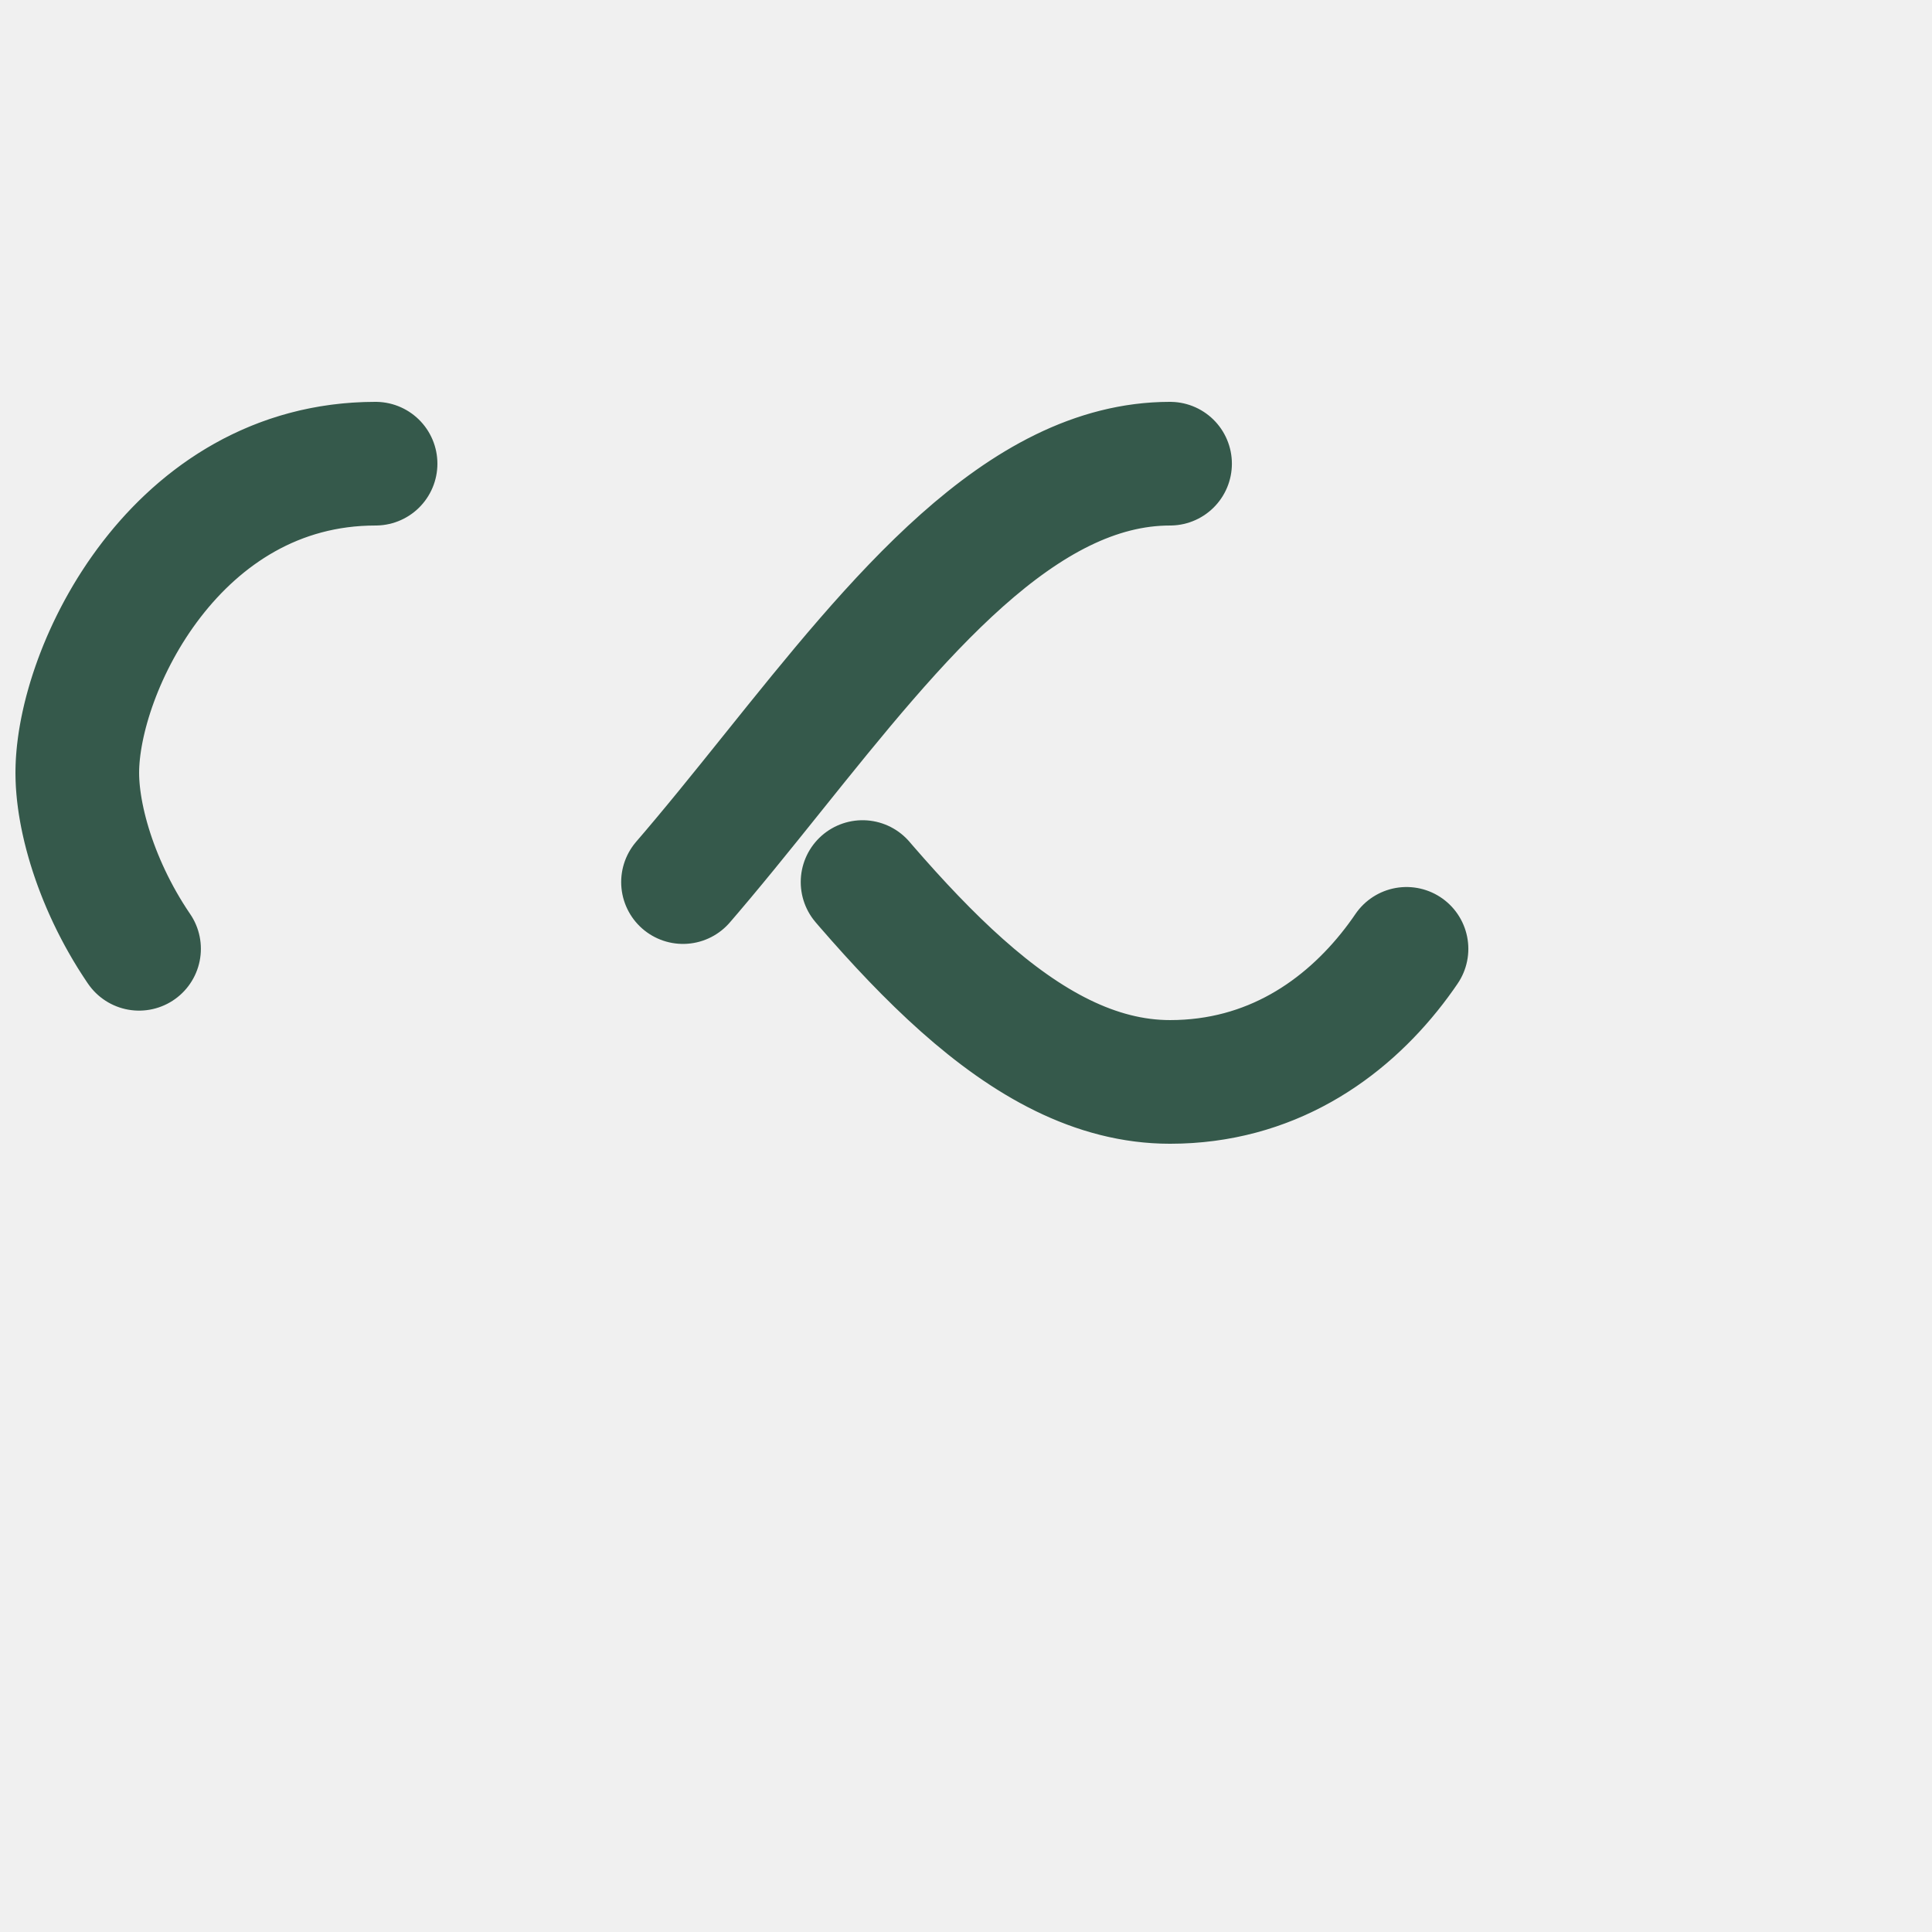
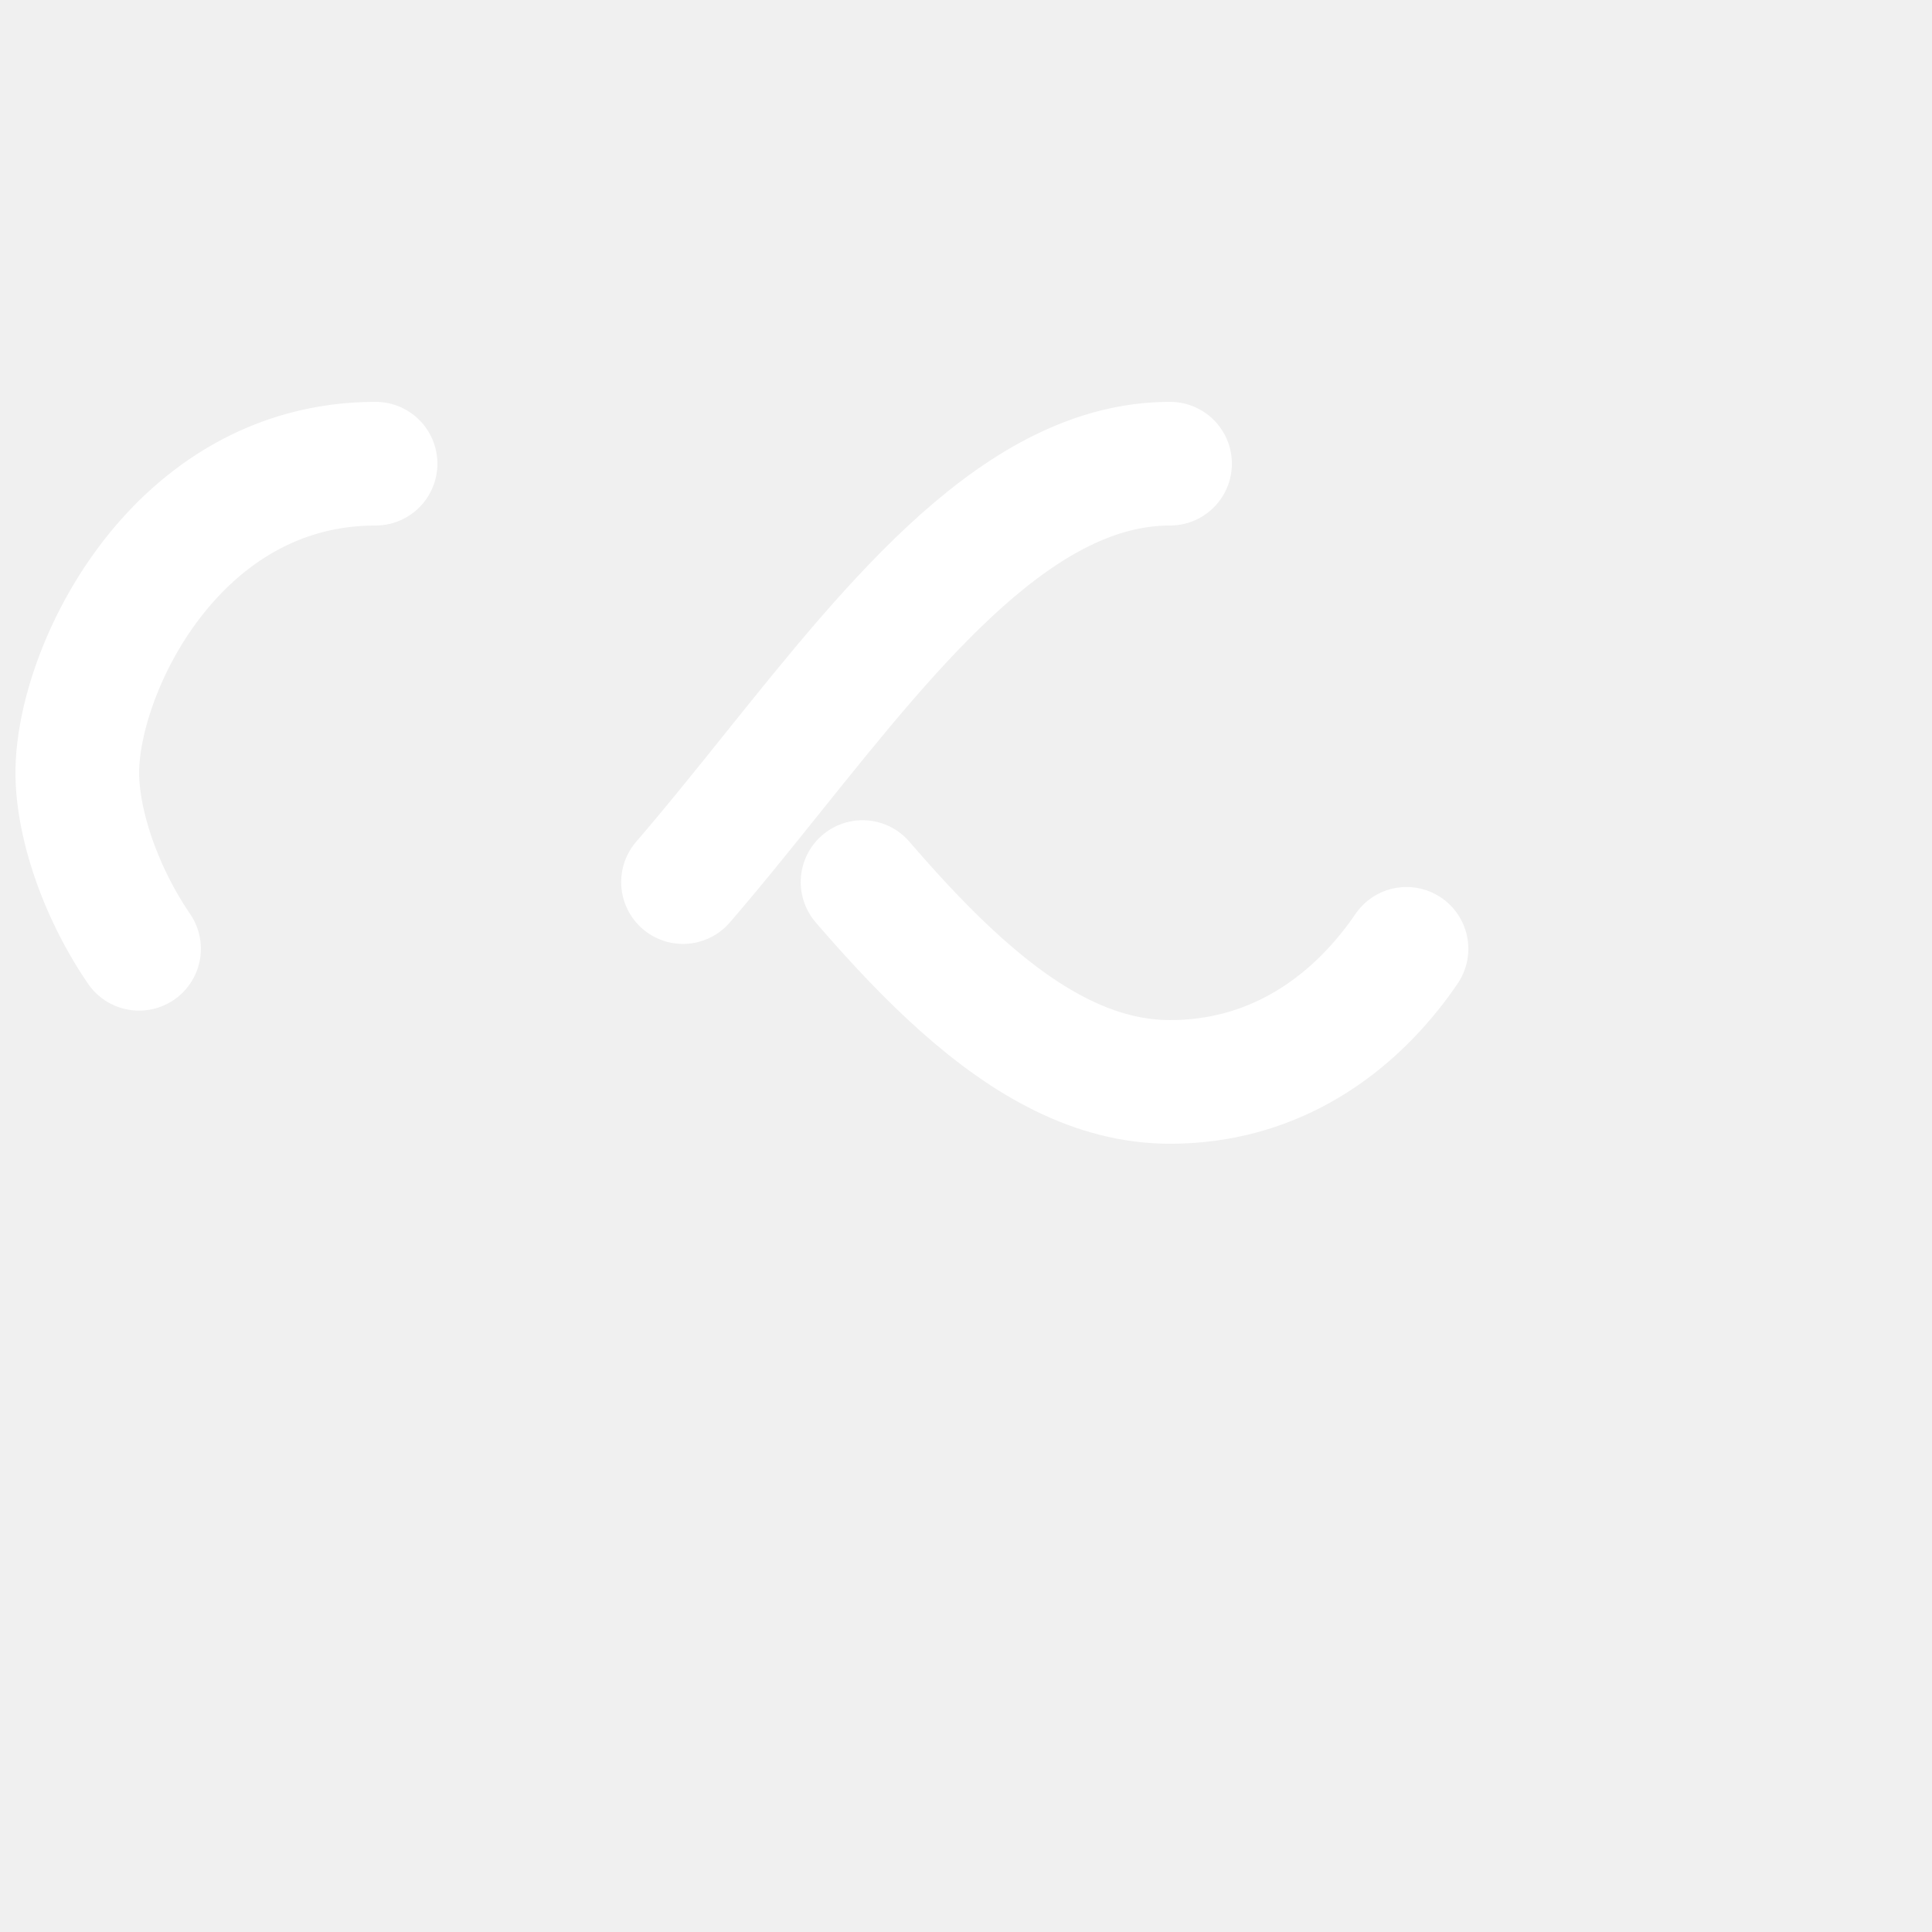
- <svg xmlns="http://www.w3.org/2000/svg" style="margin: auto; background: rgb(255, 255, 255); display: block; shape-rendering: auto;" width="200px" height="200px" viewBox="0 0 100 100" preserveAspectRatio="xMidYMid">
-   <path fill="none" stroke="#35594b" stroke-width="8" stroke-dasharray="42.765 42.765" d="M24.3 30C11.4 30 5 43.3 5 50s6.4 20 19.3 20c19.3 0 32.1-40 51.4-40 C88.6 30 95 43.3 95 50s-6.4 20-19.3 20C56.4 70 43.6 30 24.3 30z" stroke-linecap="round" style="transform:scale(0.8);transform-origin:50px 50px">
+ <svg xmlns="http://www.w3.org/2000/svg" style="margin: auto; background: none; display: block; shape-rendering: auto;" width="200px" height="200px" viewBox="0 0 100 100" preserveAspectRatio="xMidYMid">
+   <path fill="none" stroke="#ffffff" stroke-width="8" stroke-dasharray="42.765 42.765" d="M24.3 30C11.4 30 5 43.3 5 50s6.4 20 19.3 20c19.3 0 32.1-40 51.4-40 C88.6 30 95 43.3 95 50s-6.4 20-19.3 20C56.4 70 43.6 30 24.3 30z" stroke-linecap="round" style="transform:scale(0.8);transform-origin:50px 50px">
    <animate attributeName="stroke-dashoffset" repeatCount="indefinite" dur="1s" keyTimes="0;1" values="0;256.589" />
  </path>
</svg>
